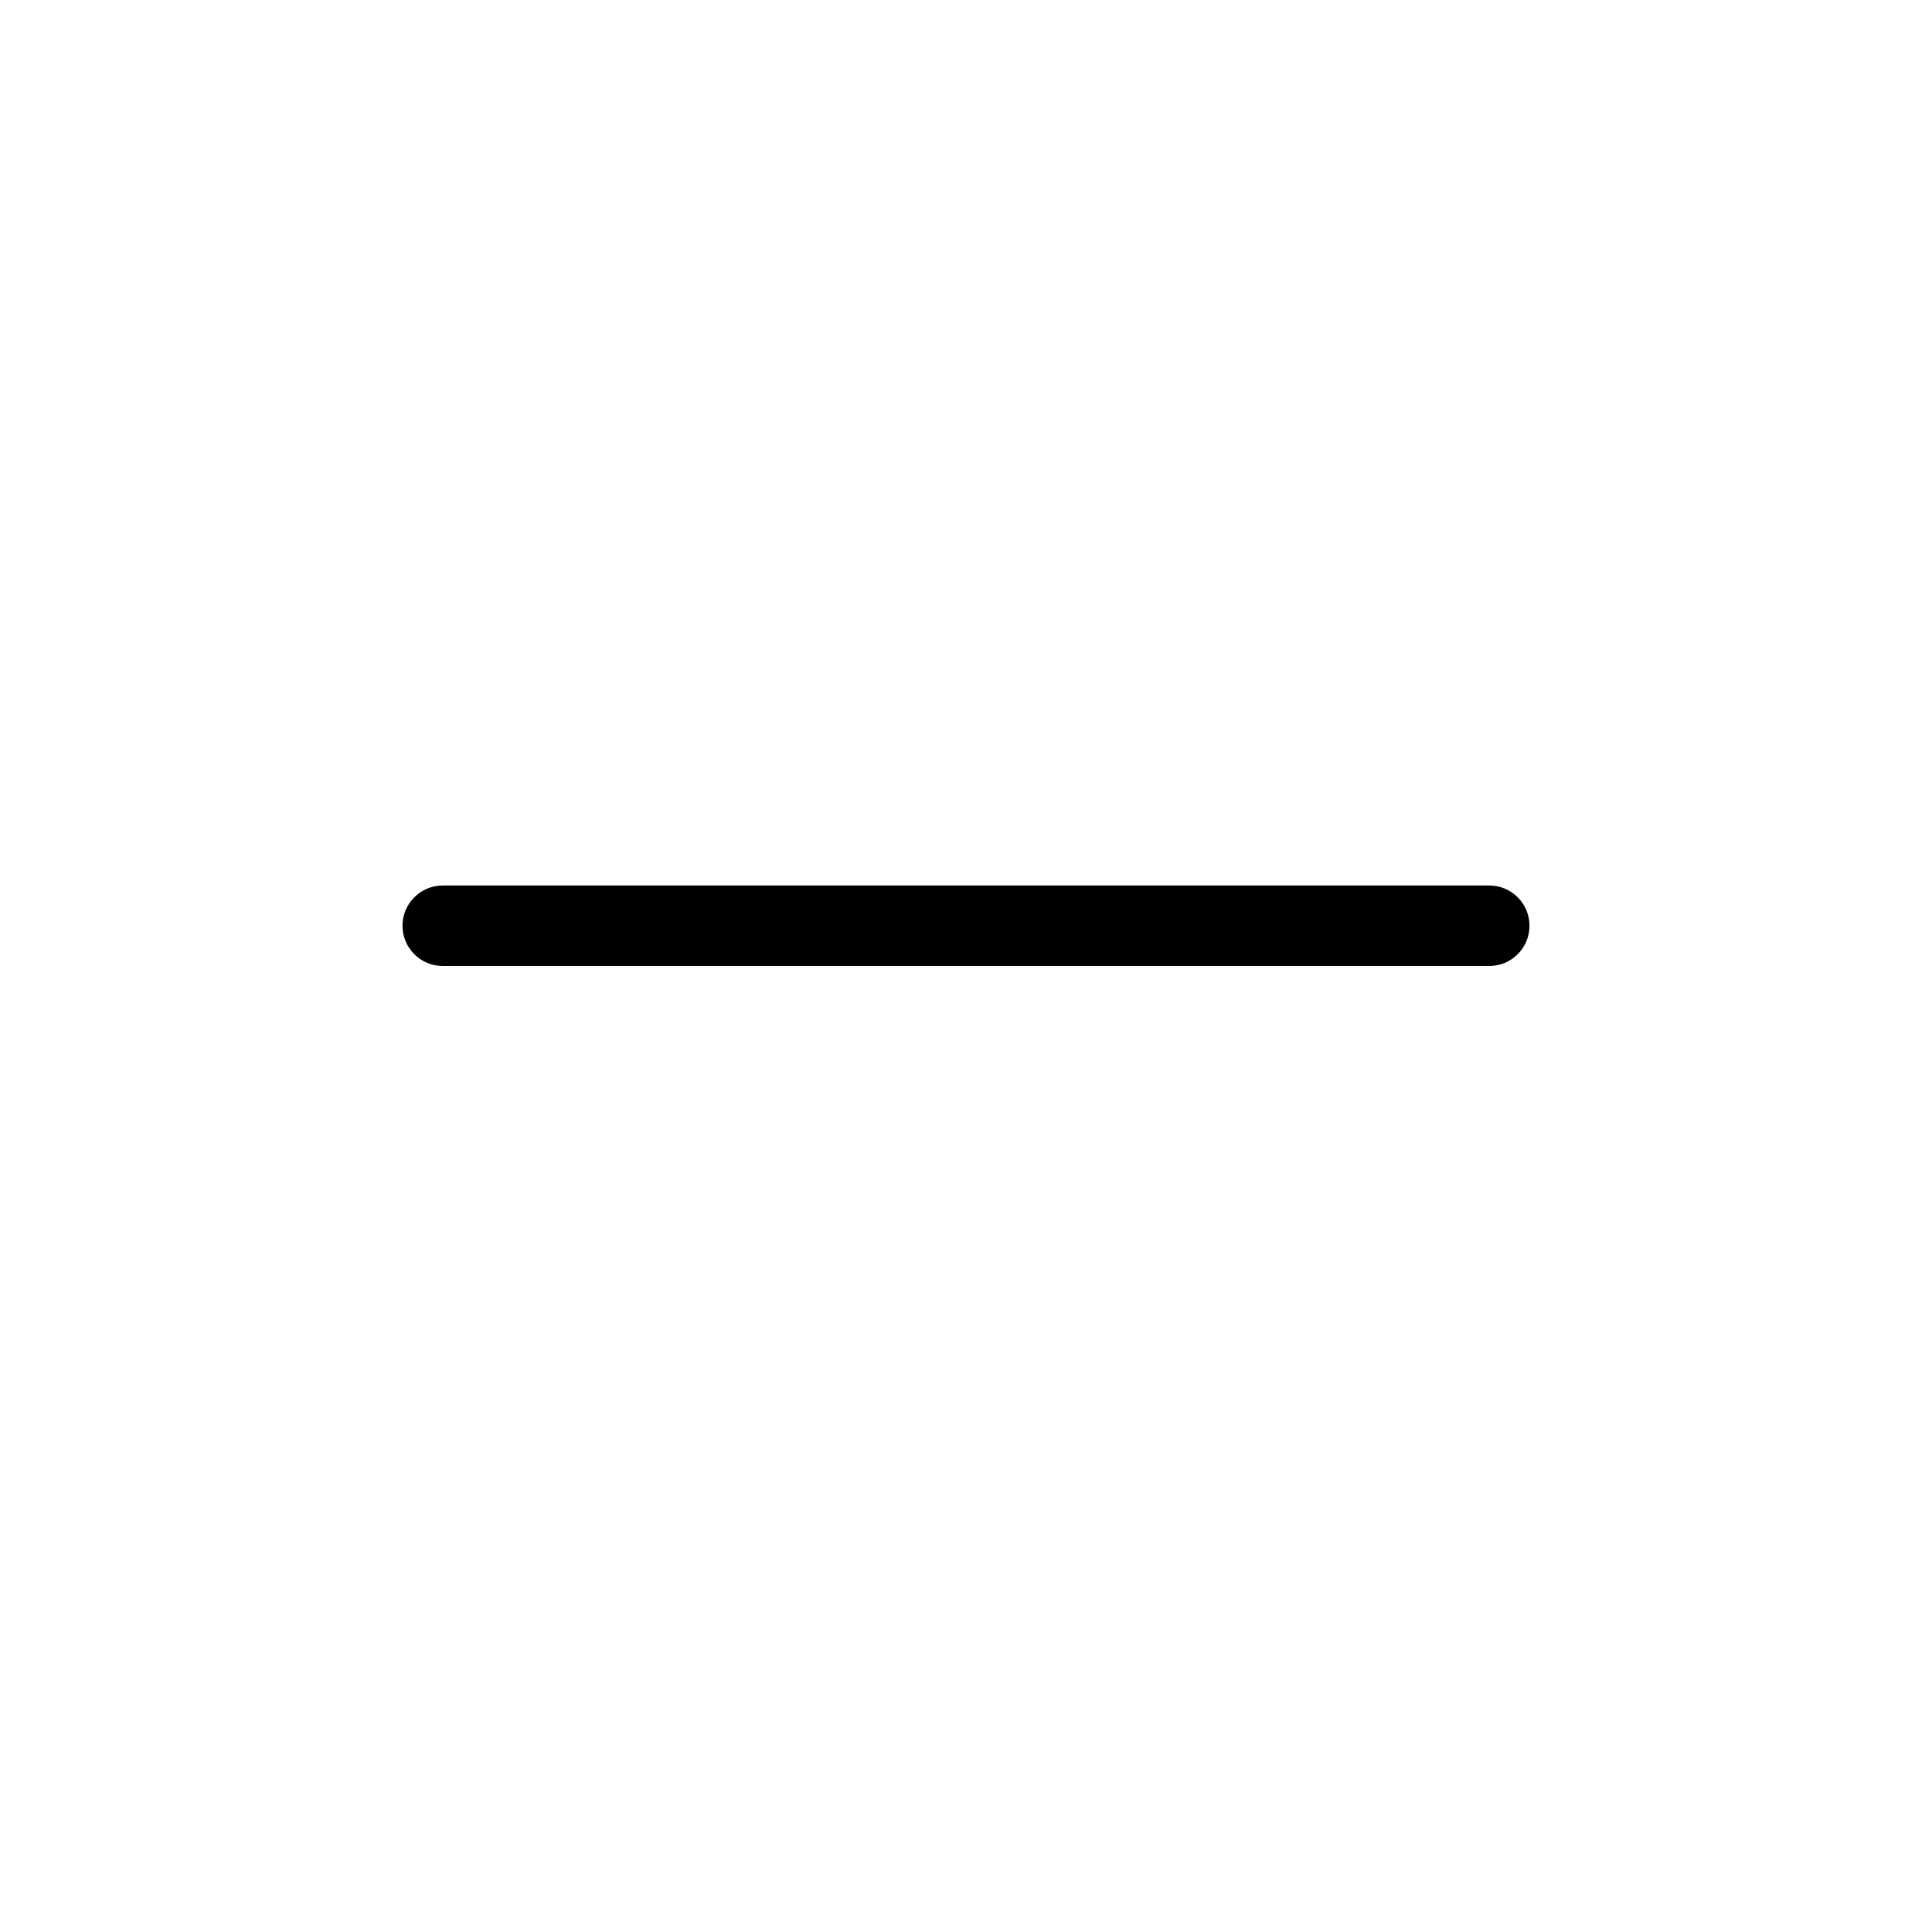
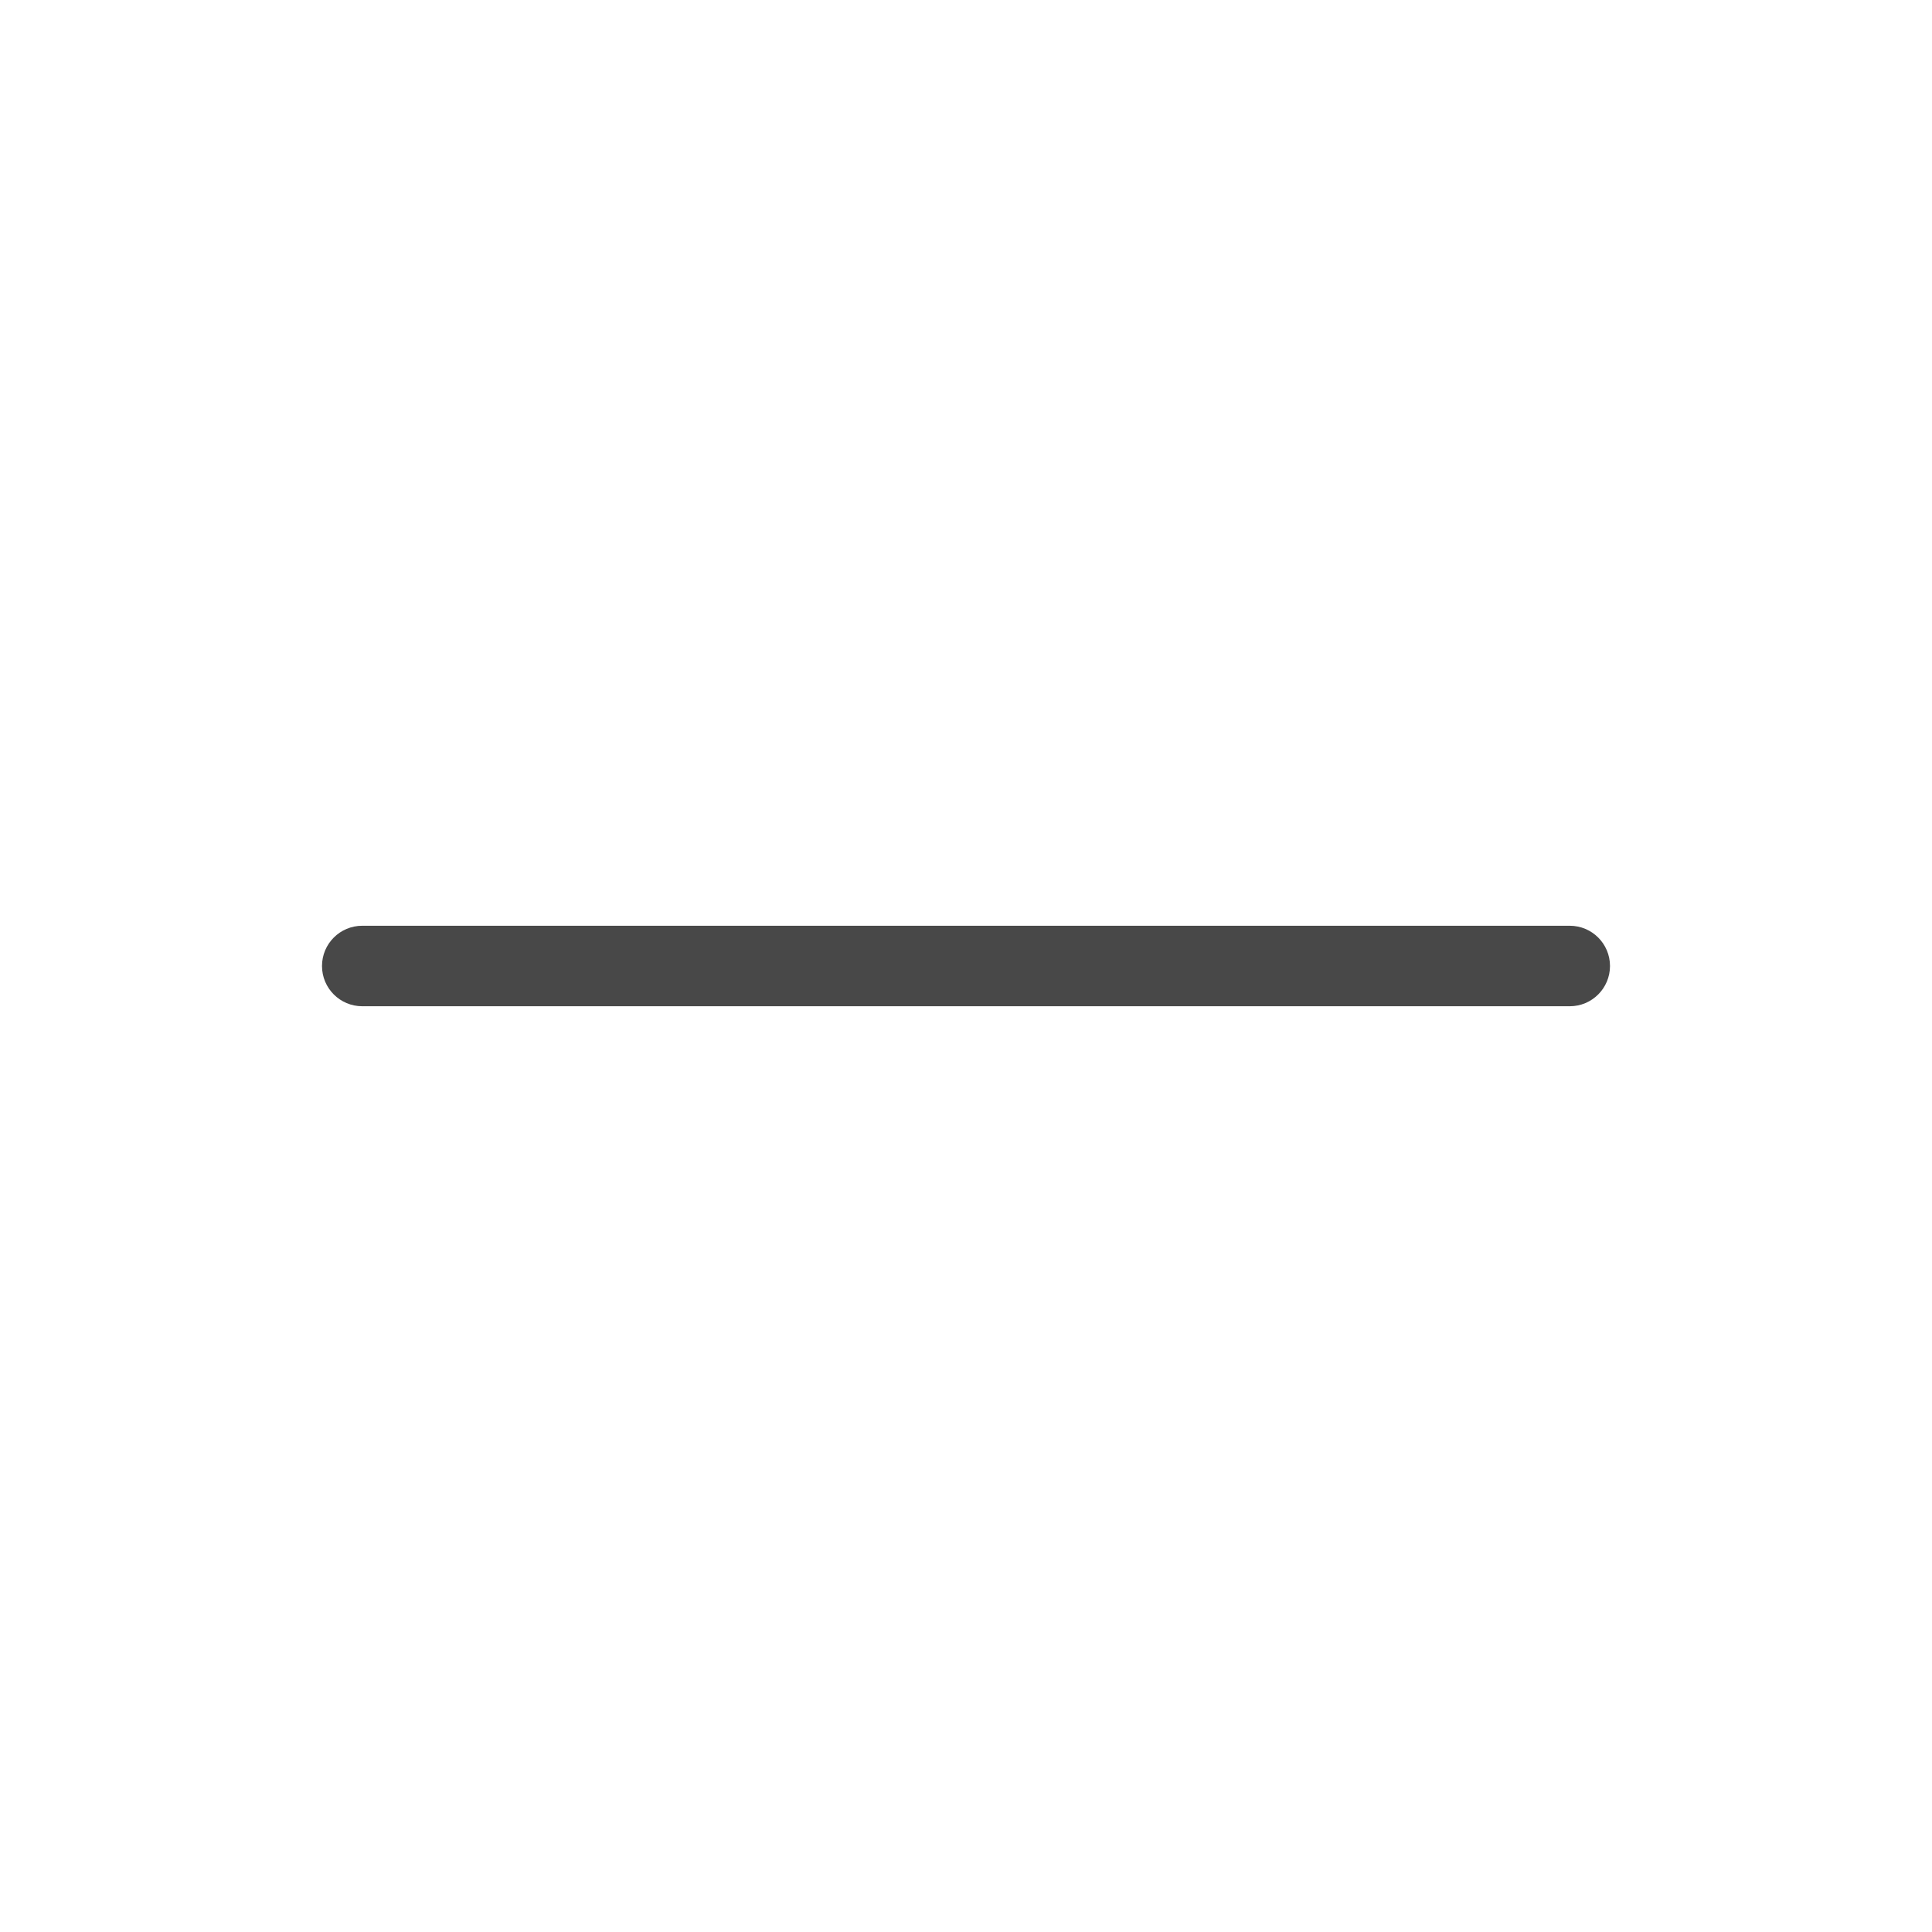
<svg xmlns="http://www.w3.org/2000/svg" width="24" height="24" viewBox="0 0 24 24" fill="none">
-   <path fill-rule="evenodd" clip-rule="evenodd" d="M5 11.5a.5.5 0 01.5-.5h13a.5.5 0 010 1h-13a.5.5 0 01-.5-.5z" fill="#000" />
+   <path fill-rule="evenodd" d="M4 12a.5.5 0 0 1 .5-.5h15a.5.5 0 0 1 0 1h-15A.5.5 0 0 1 4 12Z" fill="#484848" />
</svg>
